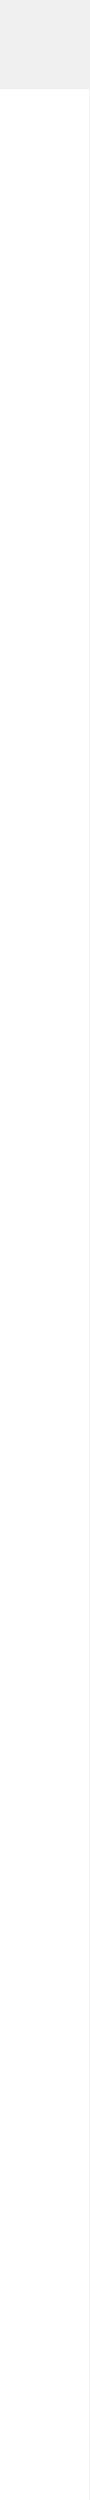
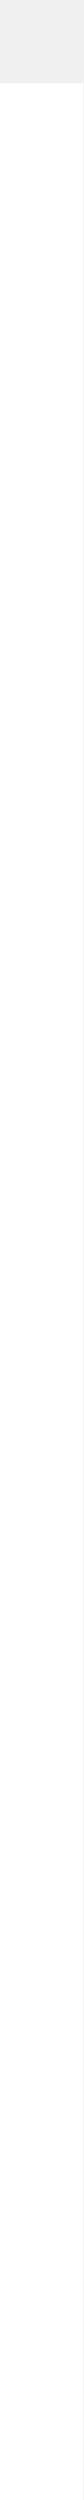
- <svg xmlns="http://www.w3.org/2000/svg" width="1" height="28" viewBox="0 0 1 28" fill="none">
-   <mask id="mask0_356_62" style="mask-type:alpha" maskUnits="userSpaceOnUse" x="0" y="0" width="1" height="28">
-     <rect width="1" height="28" fill="white" />
+ <svg xmlns="http://www.w3.org/2000/svg" width="1" height="30" viewBox="0 0 1 30" fill="none">
+   <mask id="mask0_356_62" style="mask-type:alpha" maskUnits="userSpaceOnUse" x="0" y="0" width="1" height="30">
+     <rect width="1" height="30" fill="white" />
  </mask>
  <g mask="url(#mask0_356_62)">
-     <rect y="1" width="1" height="27" fill="white" />
+     <rect y="1" width="1" height="29" fill="white" />
  </g>
</svg>
